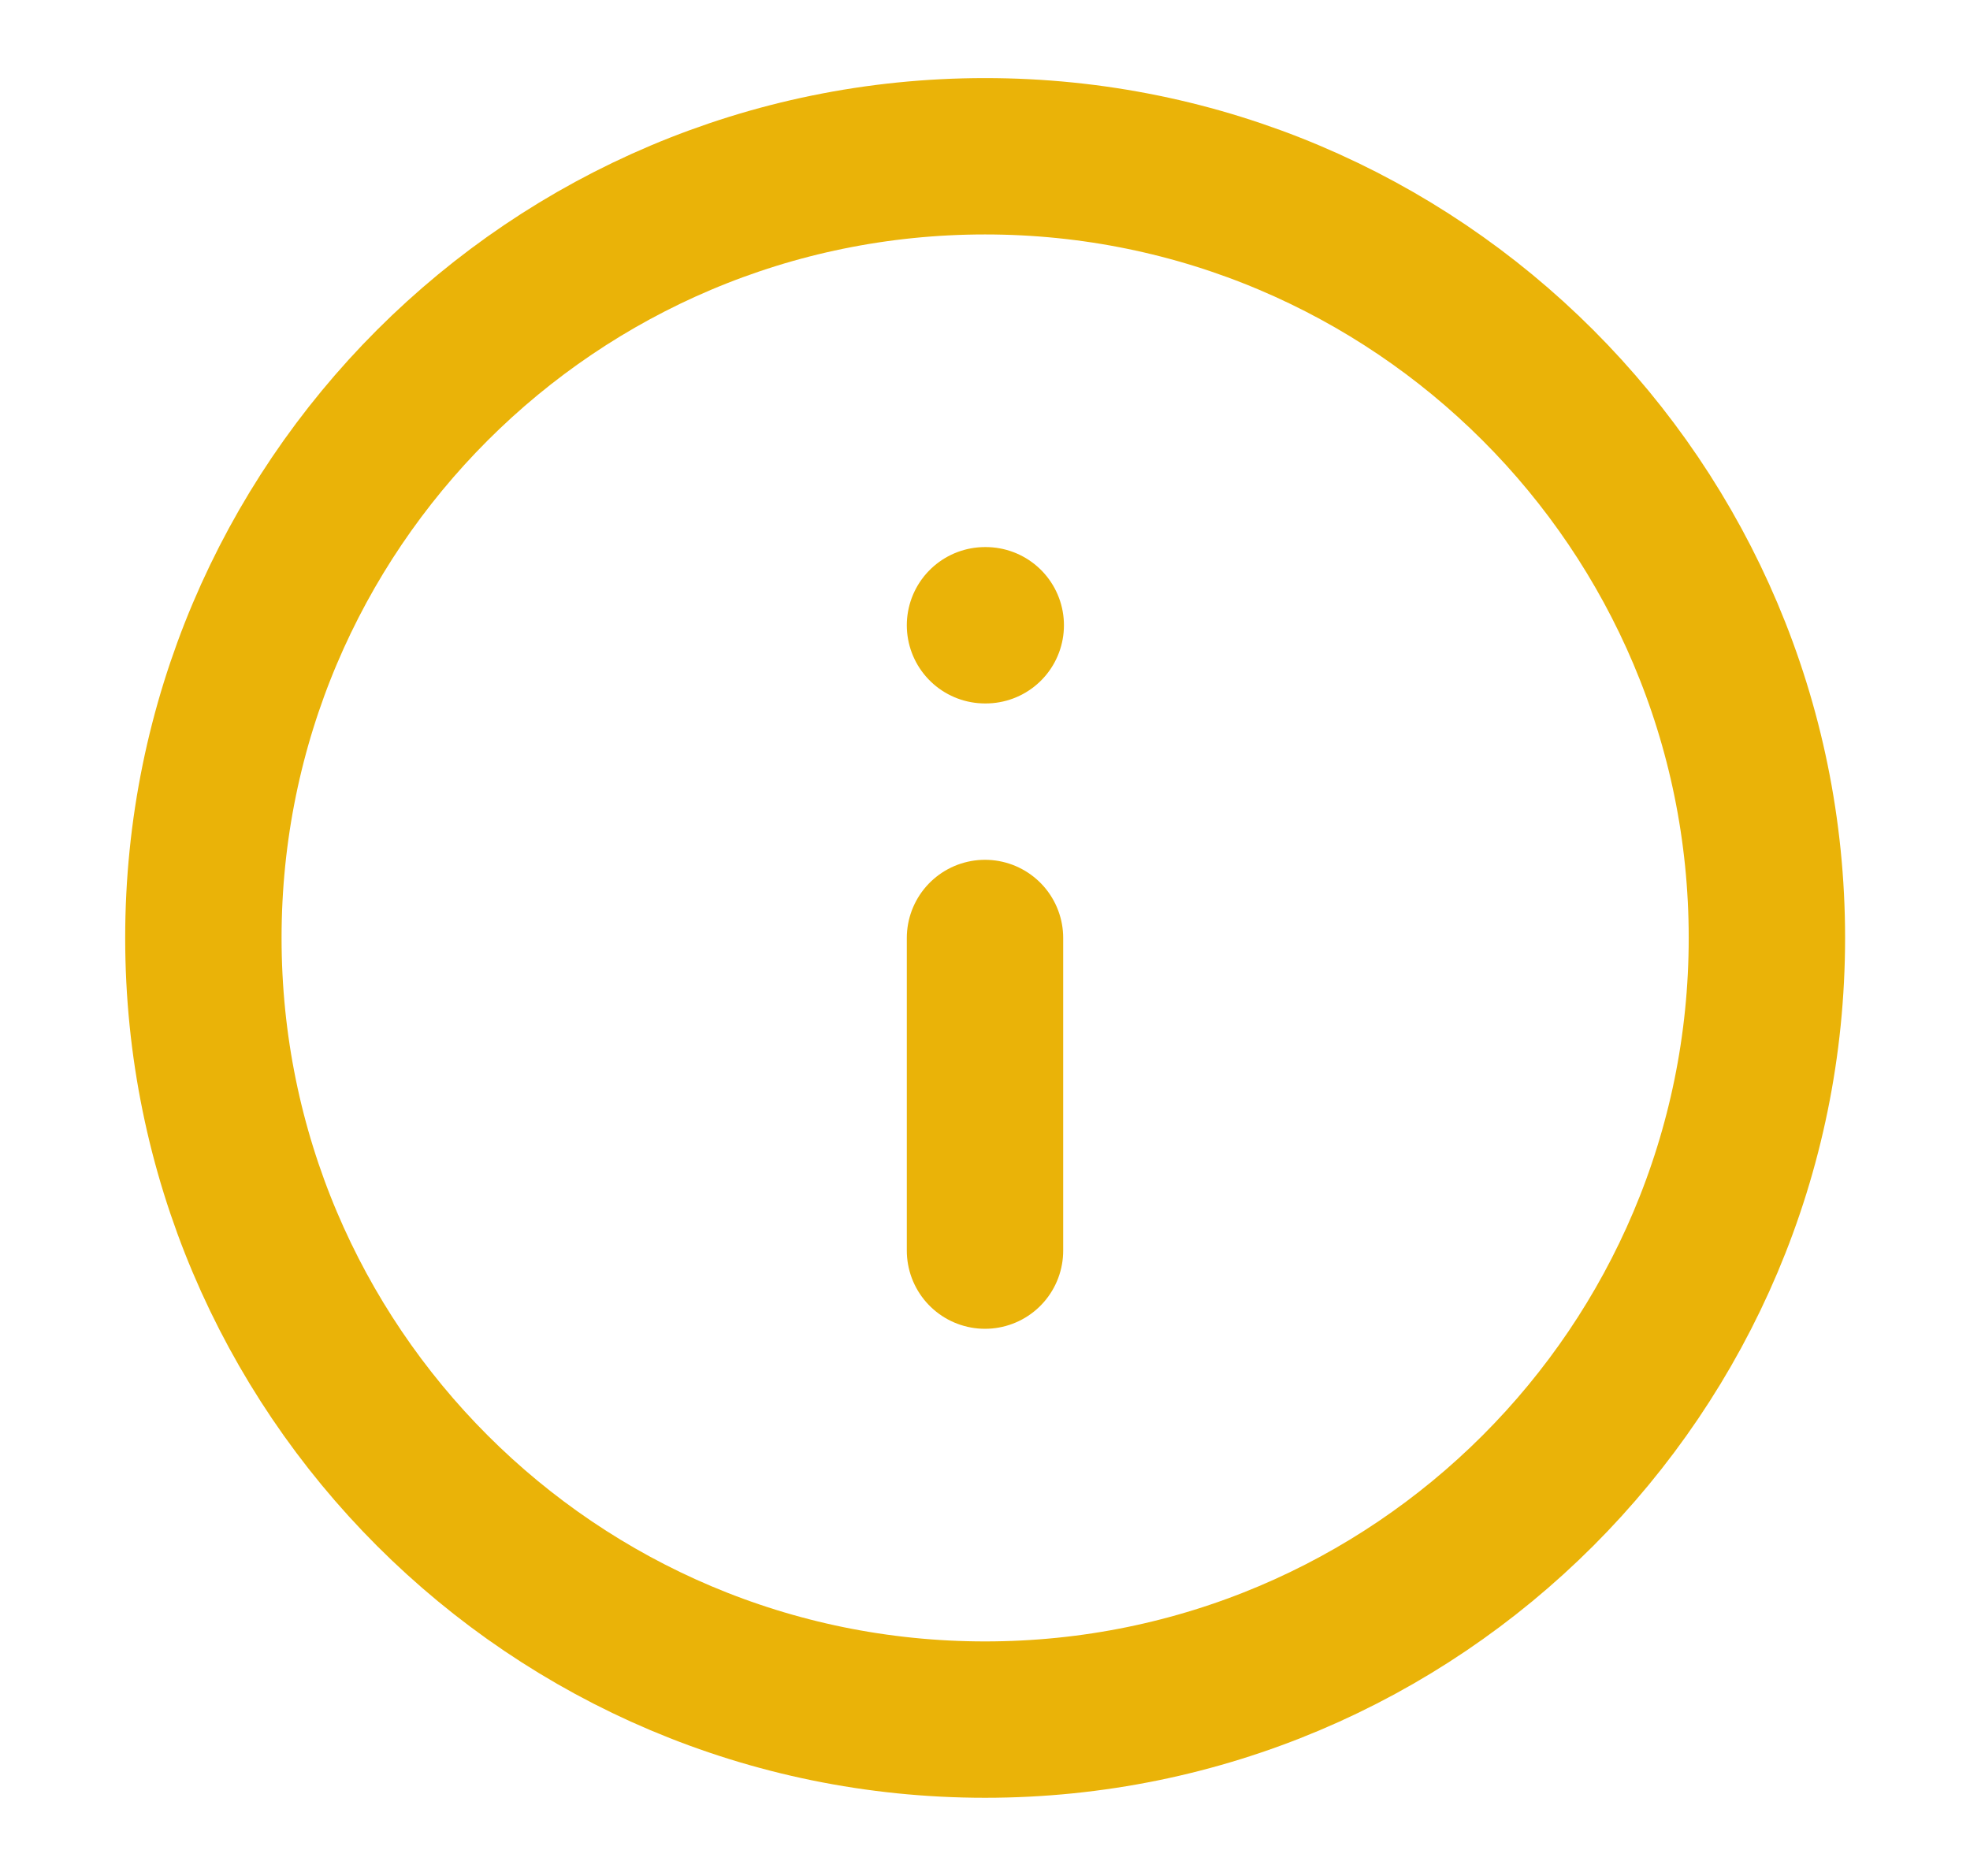
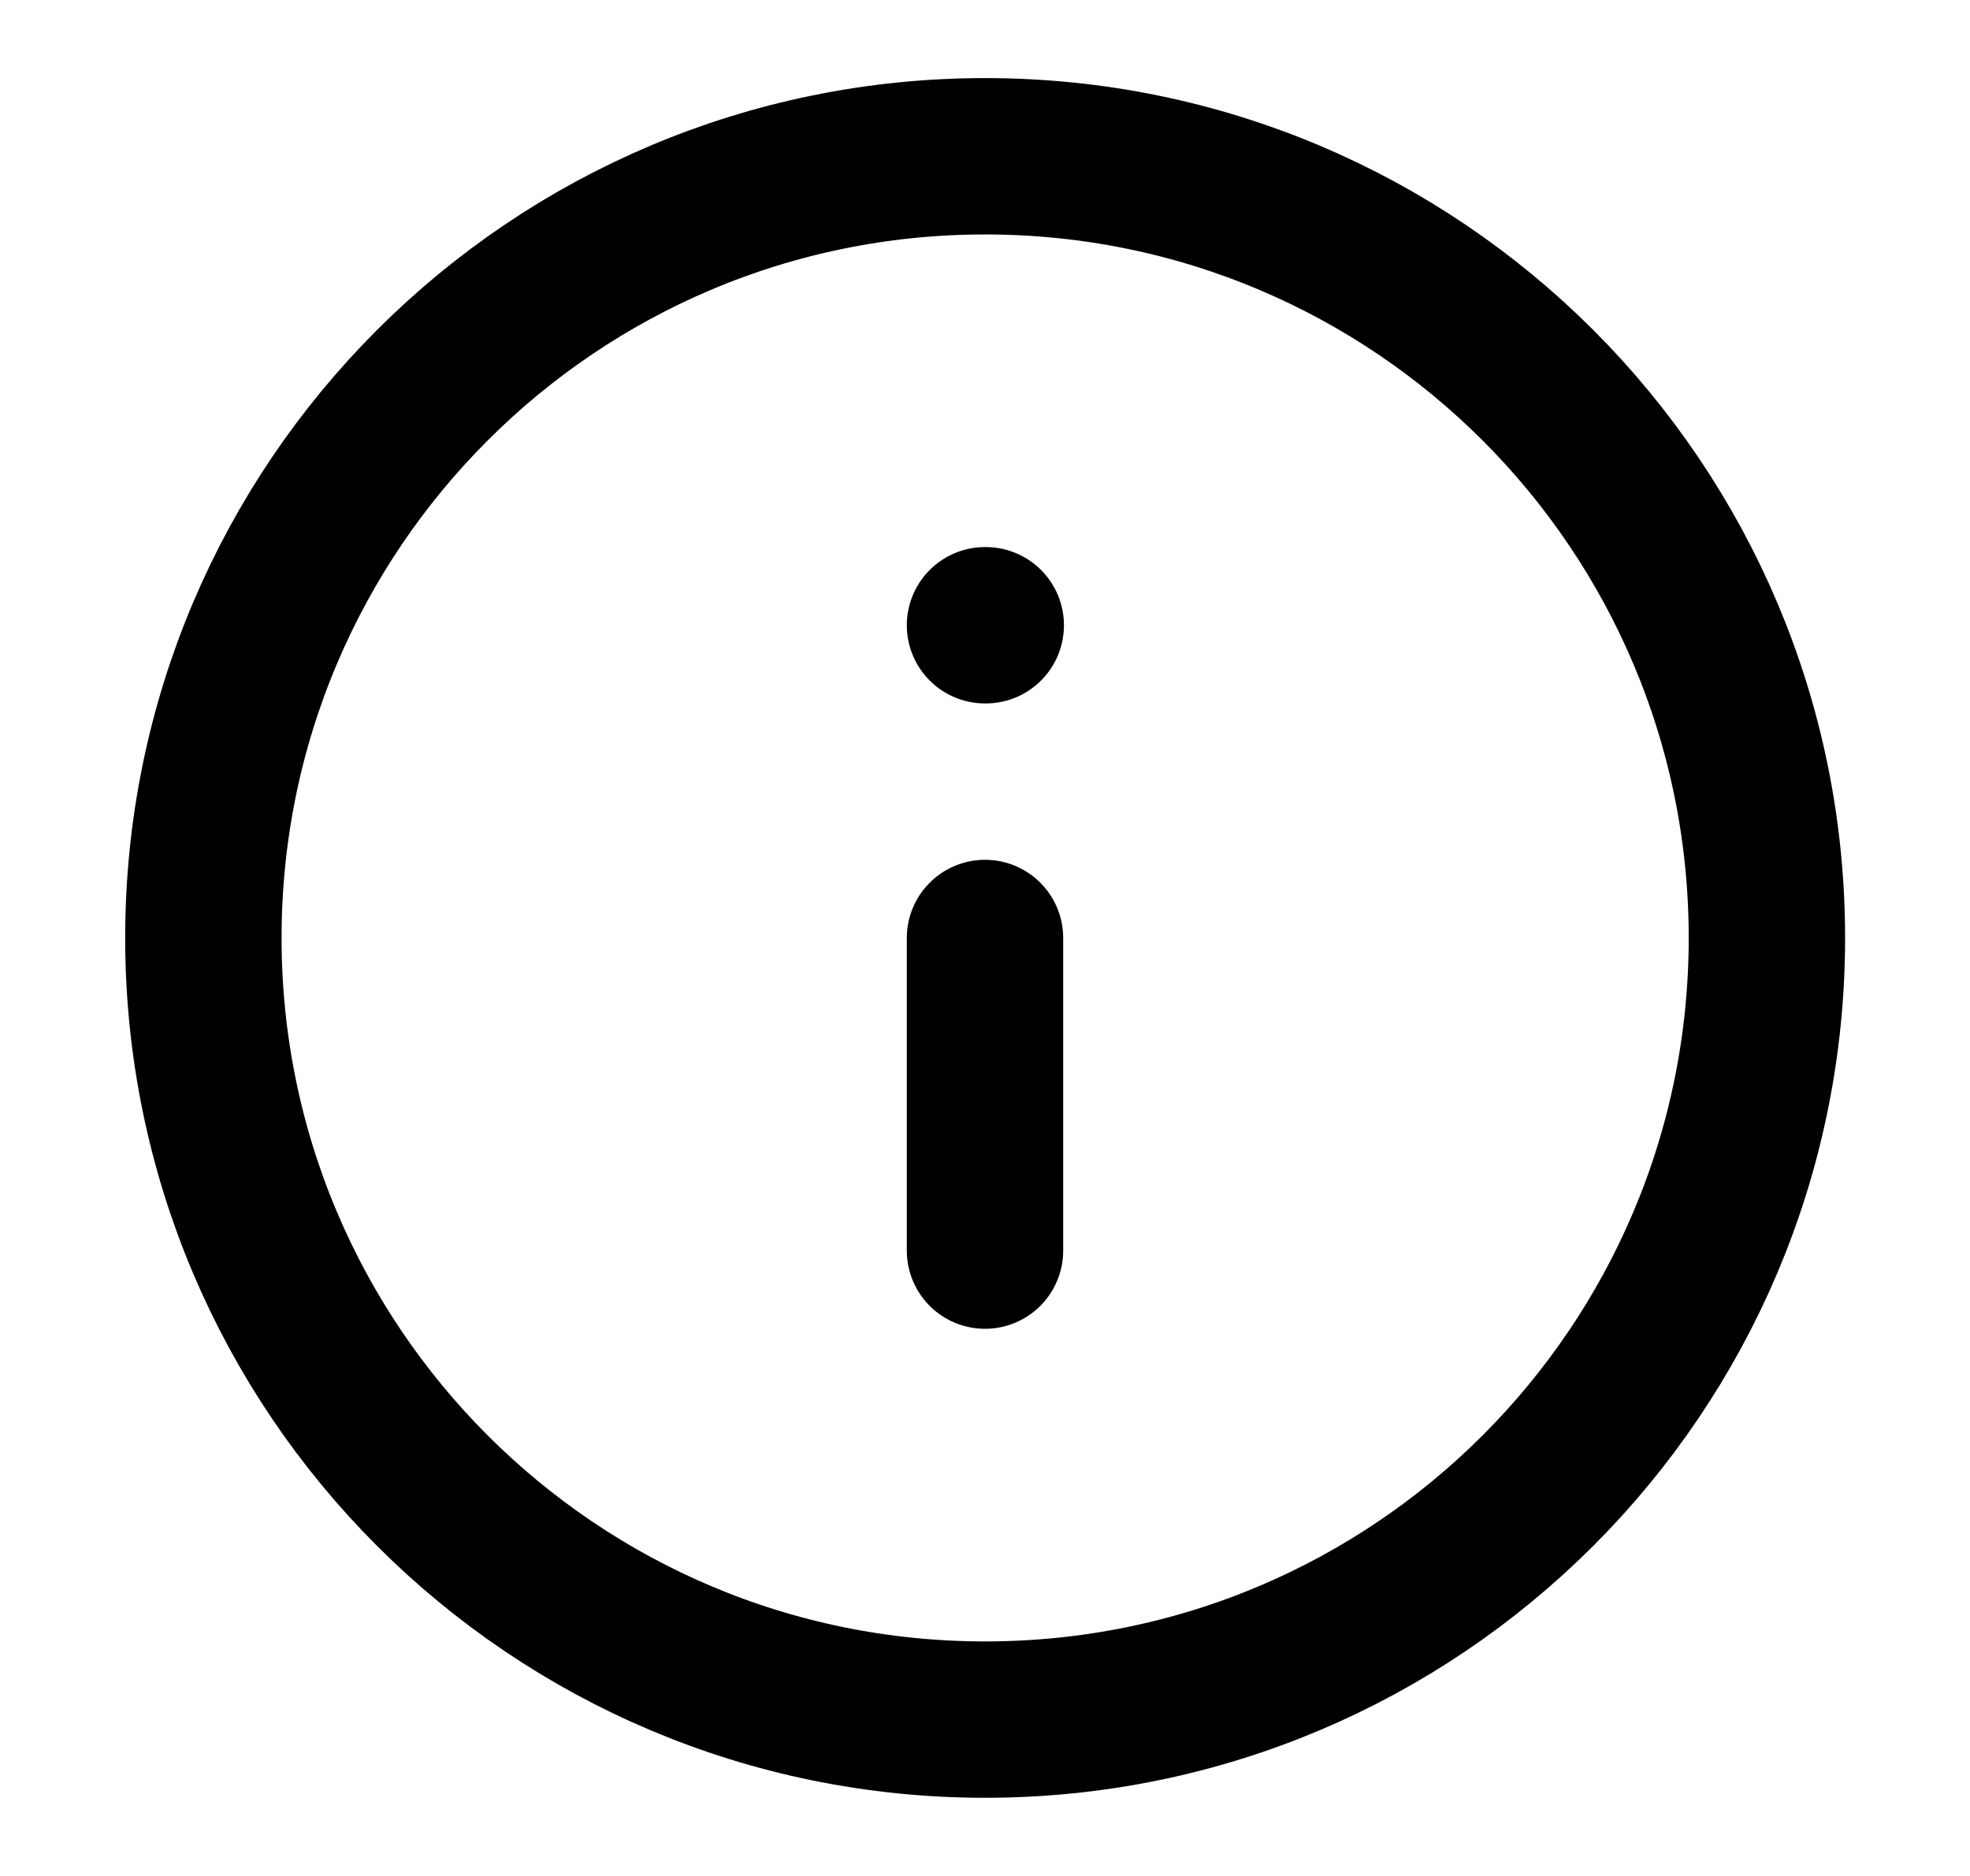
<svg xmlns="http://www.w3.org/2000/svg" width="21" height="20" viewBox="0 0 21 20" fill="none">
-   <path d="M10.501 18.333C15.104 18.333 18.835 14.602 18.835 9.999C18.835 5.397 15.104 1.666 10.501 1.666C5.899 1.666 2.168 5.397 2.168 9.999C2.168 14.602 5.899 18.333 10.501 18.333Z" stroke="#EAB308" stroke-width="1.667" stroke-linecap="round" stroke-linejoin="round" />
-   <path d="M10.5 13.333V10" stroke="#EAB308" stroke-width="1.667" stroke-linecap="round" stroke-linejoin="round" />
-   <path d="M10.5 6.666H10.508" stroke="#EAB308" stroke-width="1.667" stroke-linecap="round" stroke-linejoin="round" />
+   <path d="M10.501 18.333C15.104 18.333 18.835 14.602 18.835 9.999C18.835 5.397 15.104 1.666 10.501 1.666C5.899 1.666 2.168 5.397 2.168 9.999C2.168 14.602 5.899 18.333 10.501 18.333Z" stroke="currentColor" stroke-width="1.667" stroke-linecap="round" stroke-linejoin="round" />
+   <path d="M10.5 13.333V10" stroke="currentColor" stroke-width="1.667" stroke-linecap="round" stroke-linejoin="round" />
+   <path d="M10.5 6.666H10.508" stroke="currentColor" stroke-width="1.667" stroke-linecap="round" stroke-linejoin="round" />
</svg>
